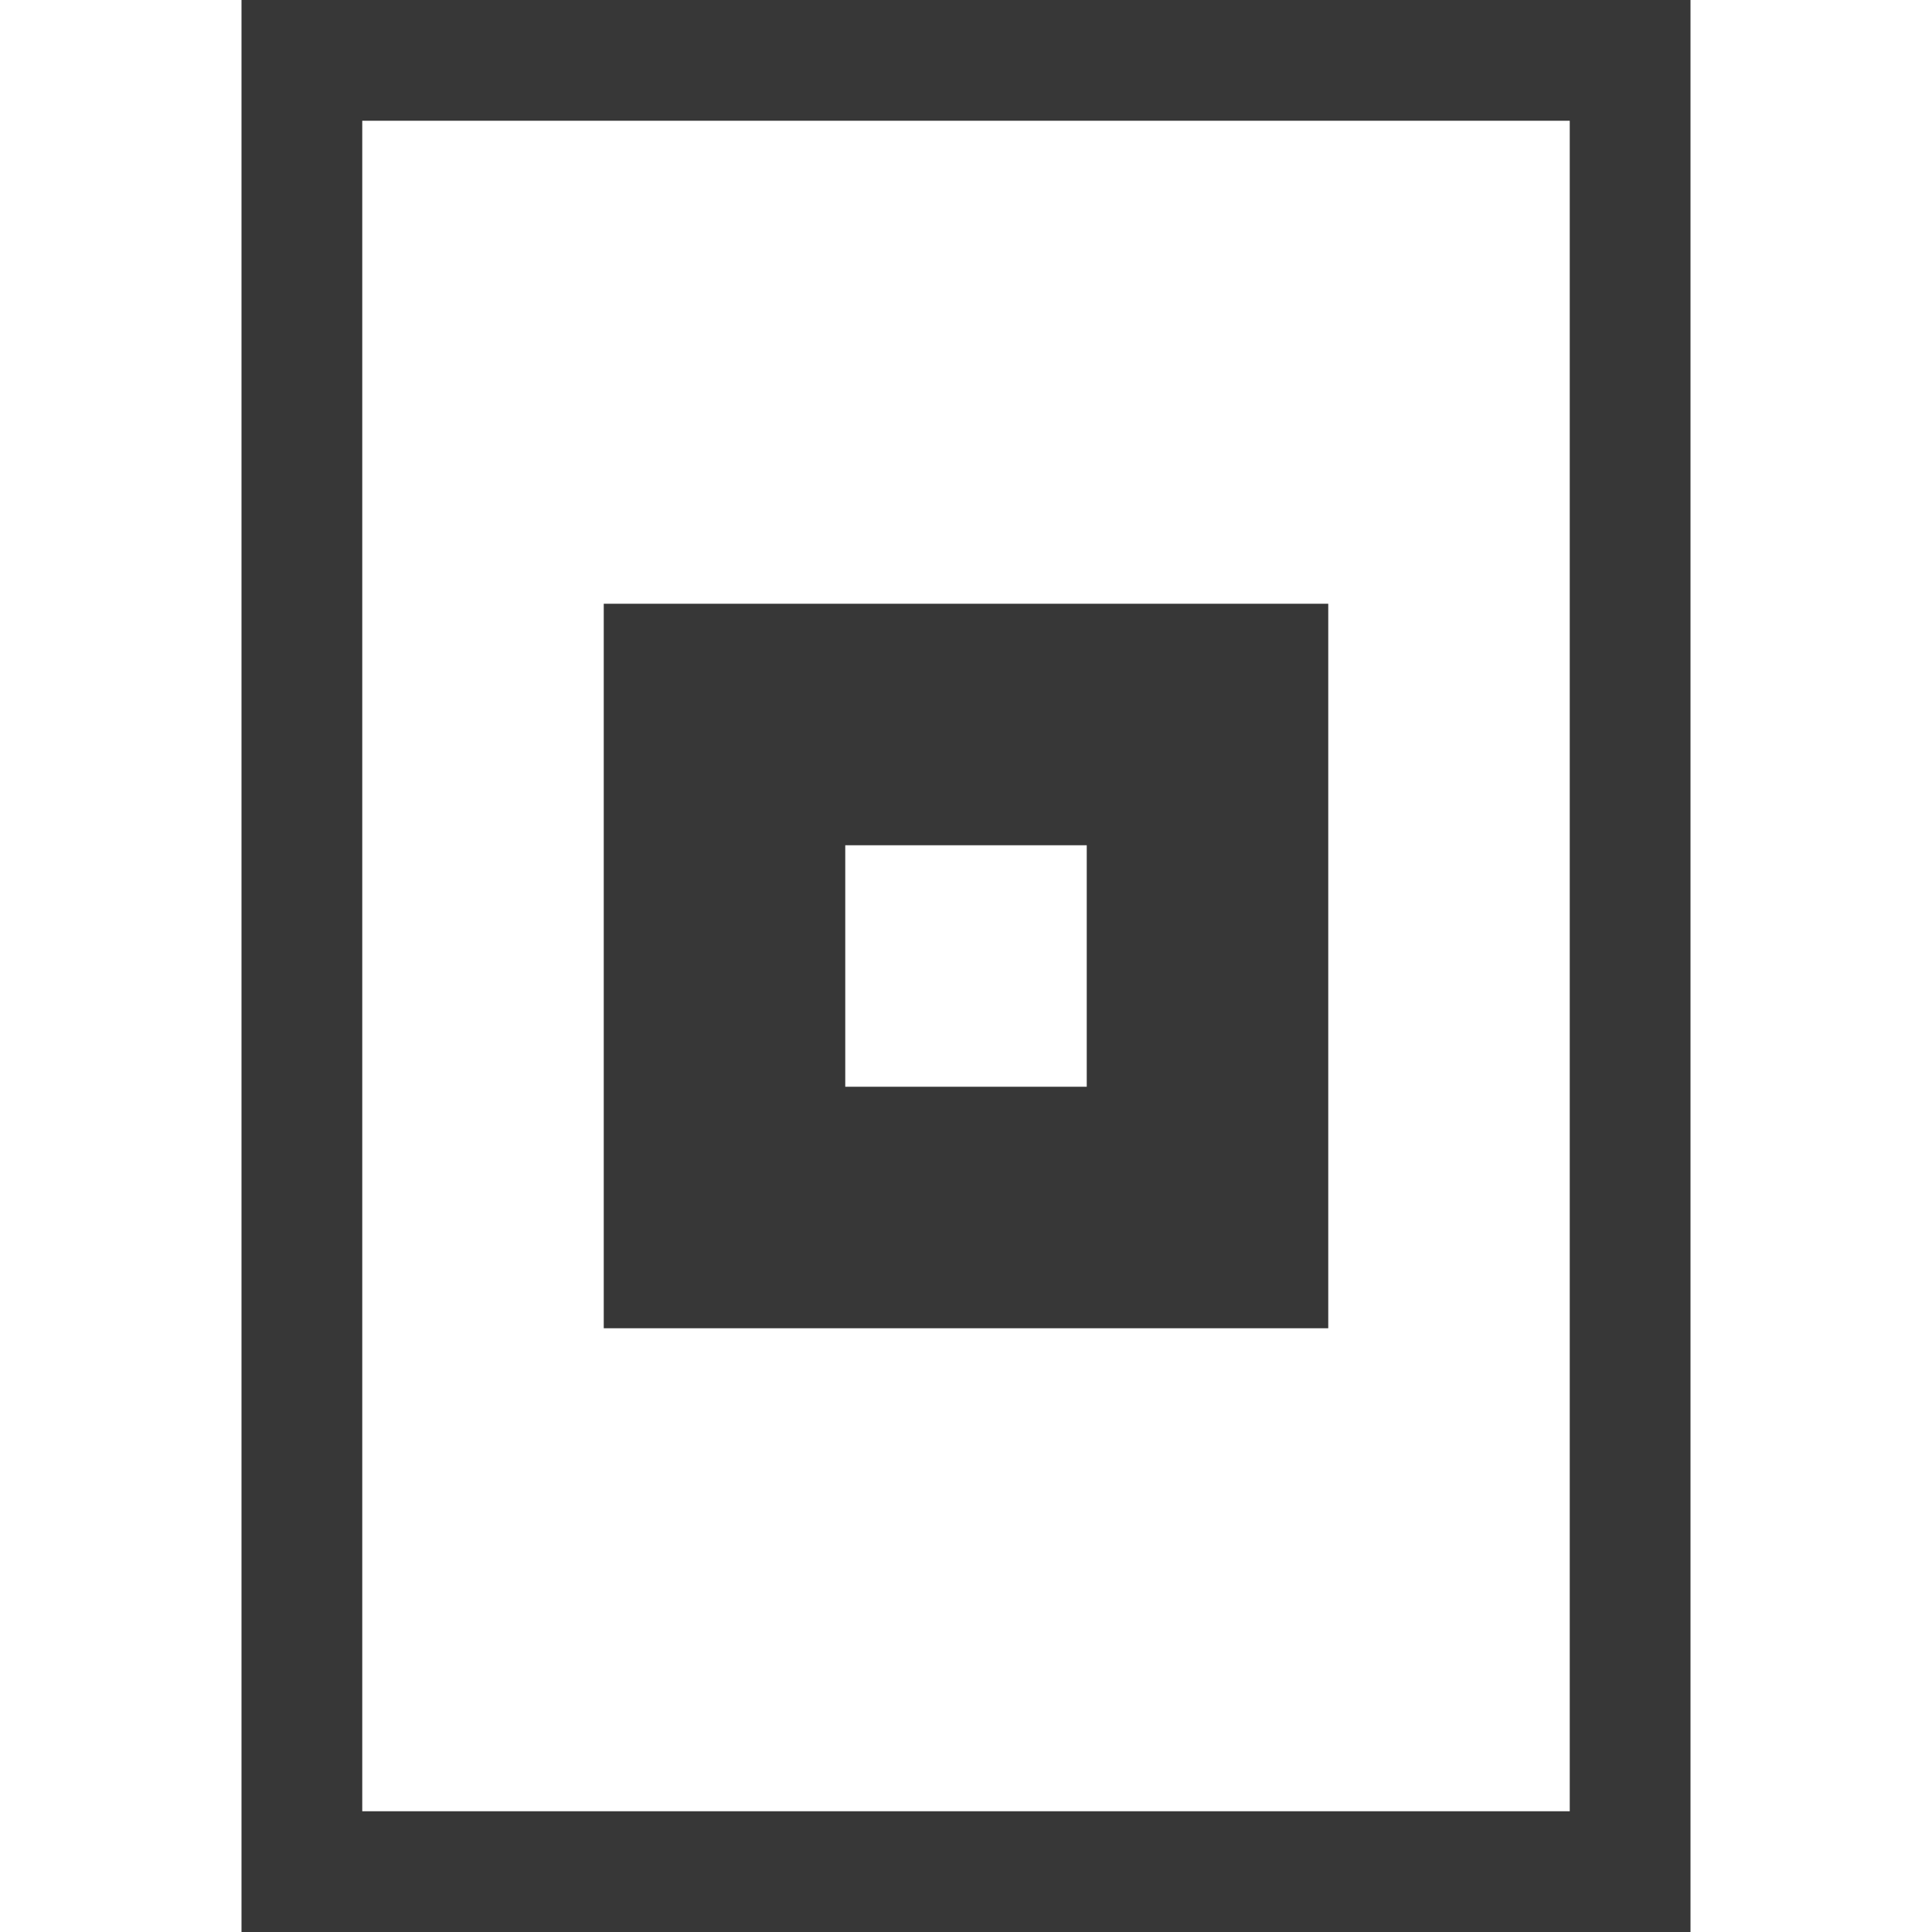
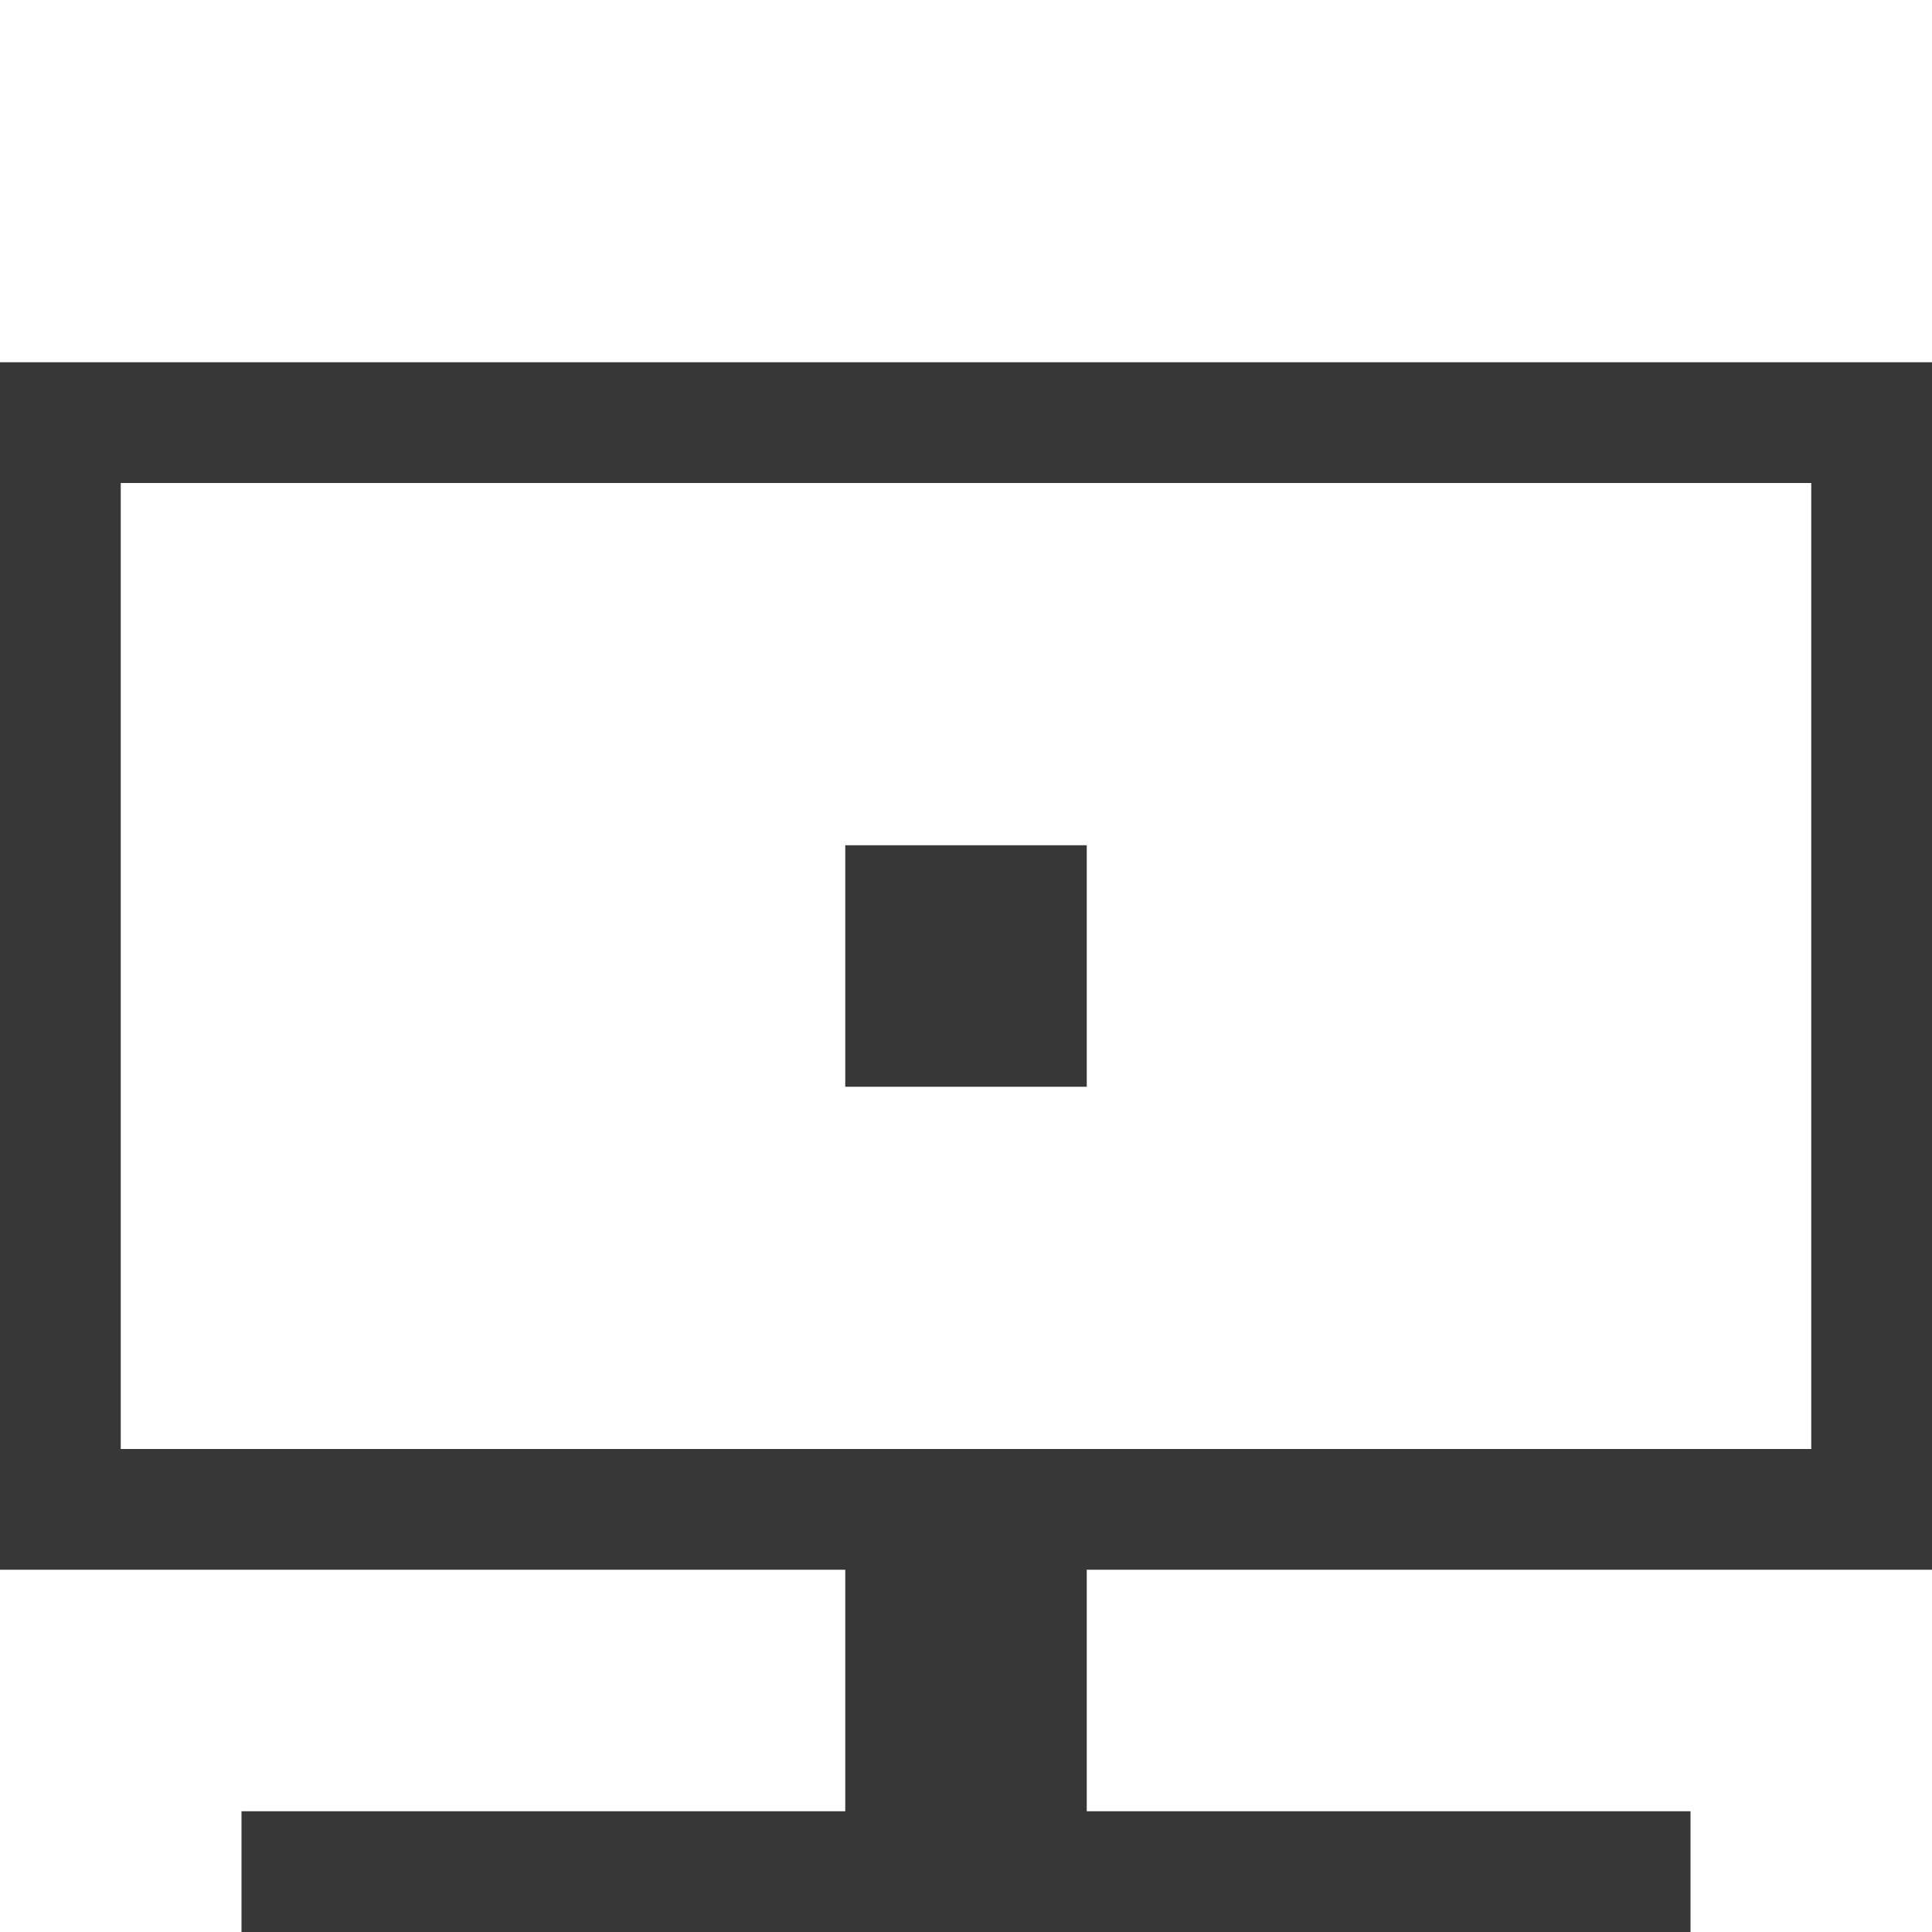
- <svg xmlns="http://www.w3.org/2000/svg" version="1.1" width="16" height="16" id="svg3071">
+ <svg xmlns="http://www.w3.org/2000/svg" id="svg3071" height="16" width="16" version="1.1">
  <defs id="defs3075" />
-   <path id="rect846" d="M 2 0 L 2 16 L 14 16 L 14 0 L 2 0 z M 3 1 L 13 1 L 13 15 L 3 15 L 3 1 z " style="opacity:1;vector-effect:none;fill:#373737;fill-opacity:1;stroke:none;stroke-width:6;stroke-linecap:round;stroke-linejoin:bevel;stroke-miterlimit:4;stroke-dasharray:none;stroke-dashoffset:0;stroke-opacity:1" />
-   <path id="rect859" d="m 5,5 v 6 h 6 V 5 Z M 7,7 H 9 V 9 H 7 Z" style="opacity:1;vector-effect:none;fill:#373737;fill-opacity:1;stroke:none;stroke-width:6;stroke-linecap:round;stroke-linejoin:bevel;stroke-miterlimit:4;stroke-dasharray:none;stroke-dashoffset:0;stroke-opacity:1" />
+   <path id="rect846" d="m 0,3 v 10 h 7 v 2 H 2 v 1 H 14 V 15 H 9 v -2 h 7 V 3 Z m 1,1 h 14 v 8 H 1 Z" style="opacity:1;vector-effect:none;fill:#373737;fill-opacity:1;stroke:none;stroke-width:6;stroke-linecap:round;stroke-linejoin:bevel;stroke-miterlimit:4;stroke-dasharray:none;stroke-dashoffset:0;stroke-opacity:1" />
+   <path id="rect816" d="M 7,7 H 9 V 9 H 7 Z" style="fill:#373737;fill-opacity:1;stroke:none;stroke-width:10;stroke-linecap:round;stroke-linejoin:miter;stroke-miterlimit:4;stroke-dasharray:none;stroke-opacity:1" />
</svg>
